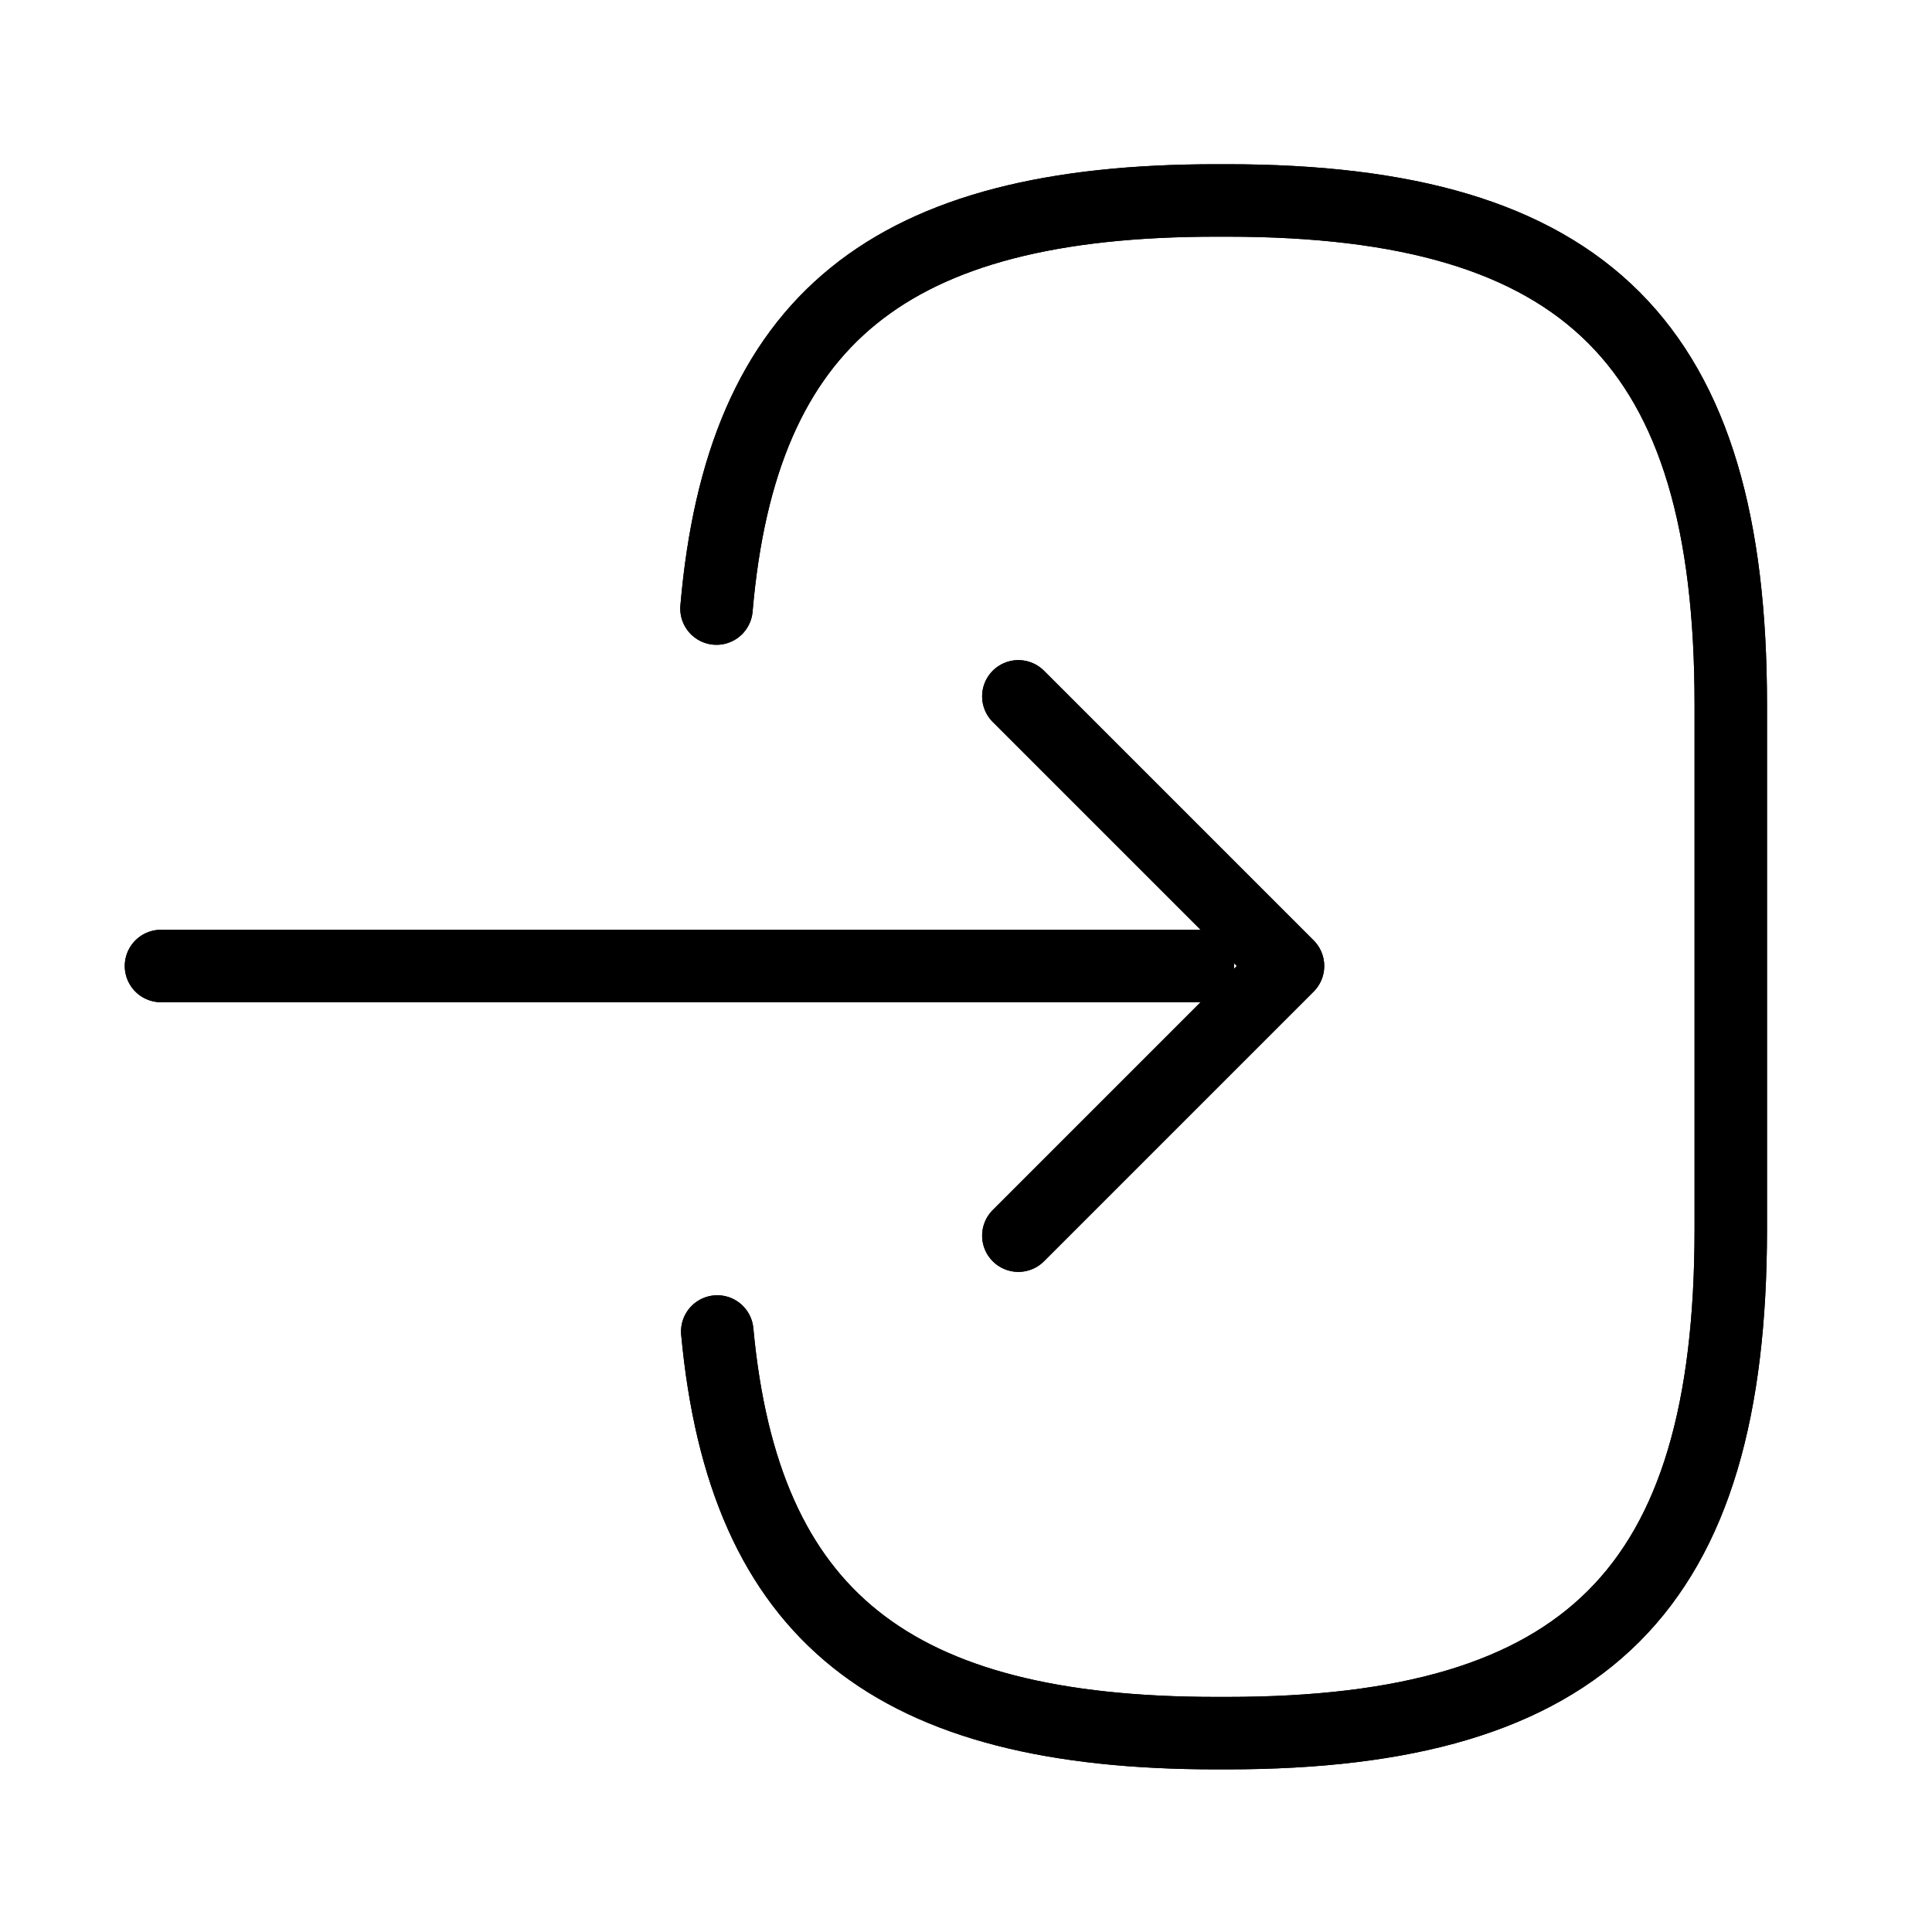
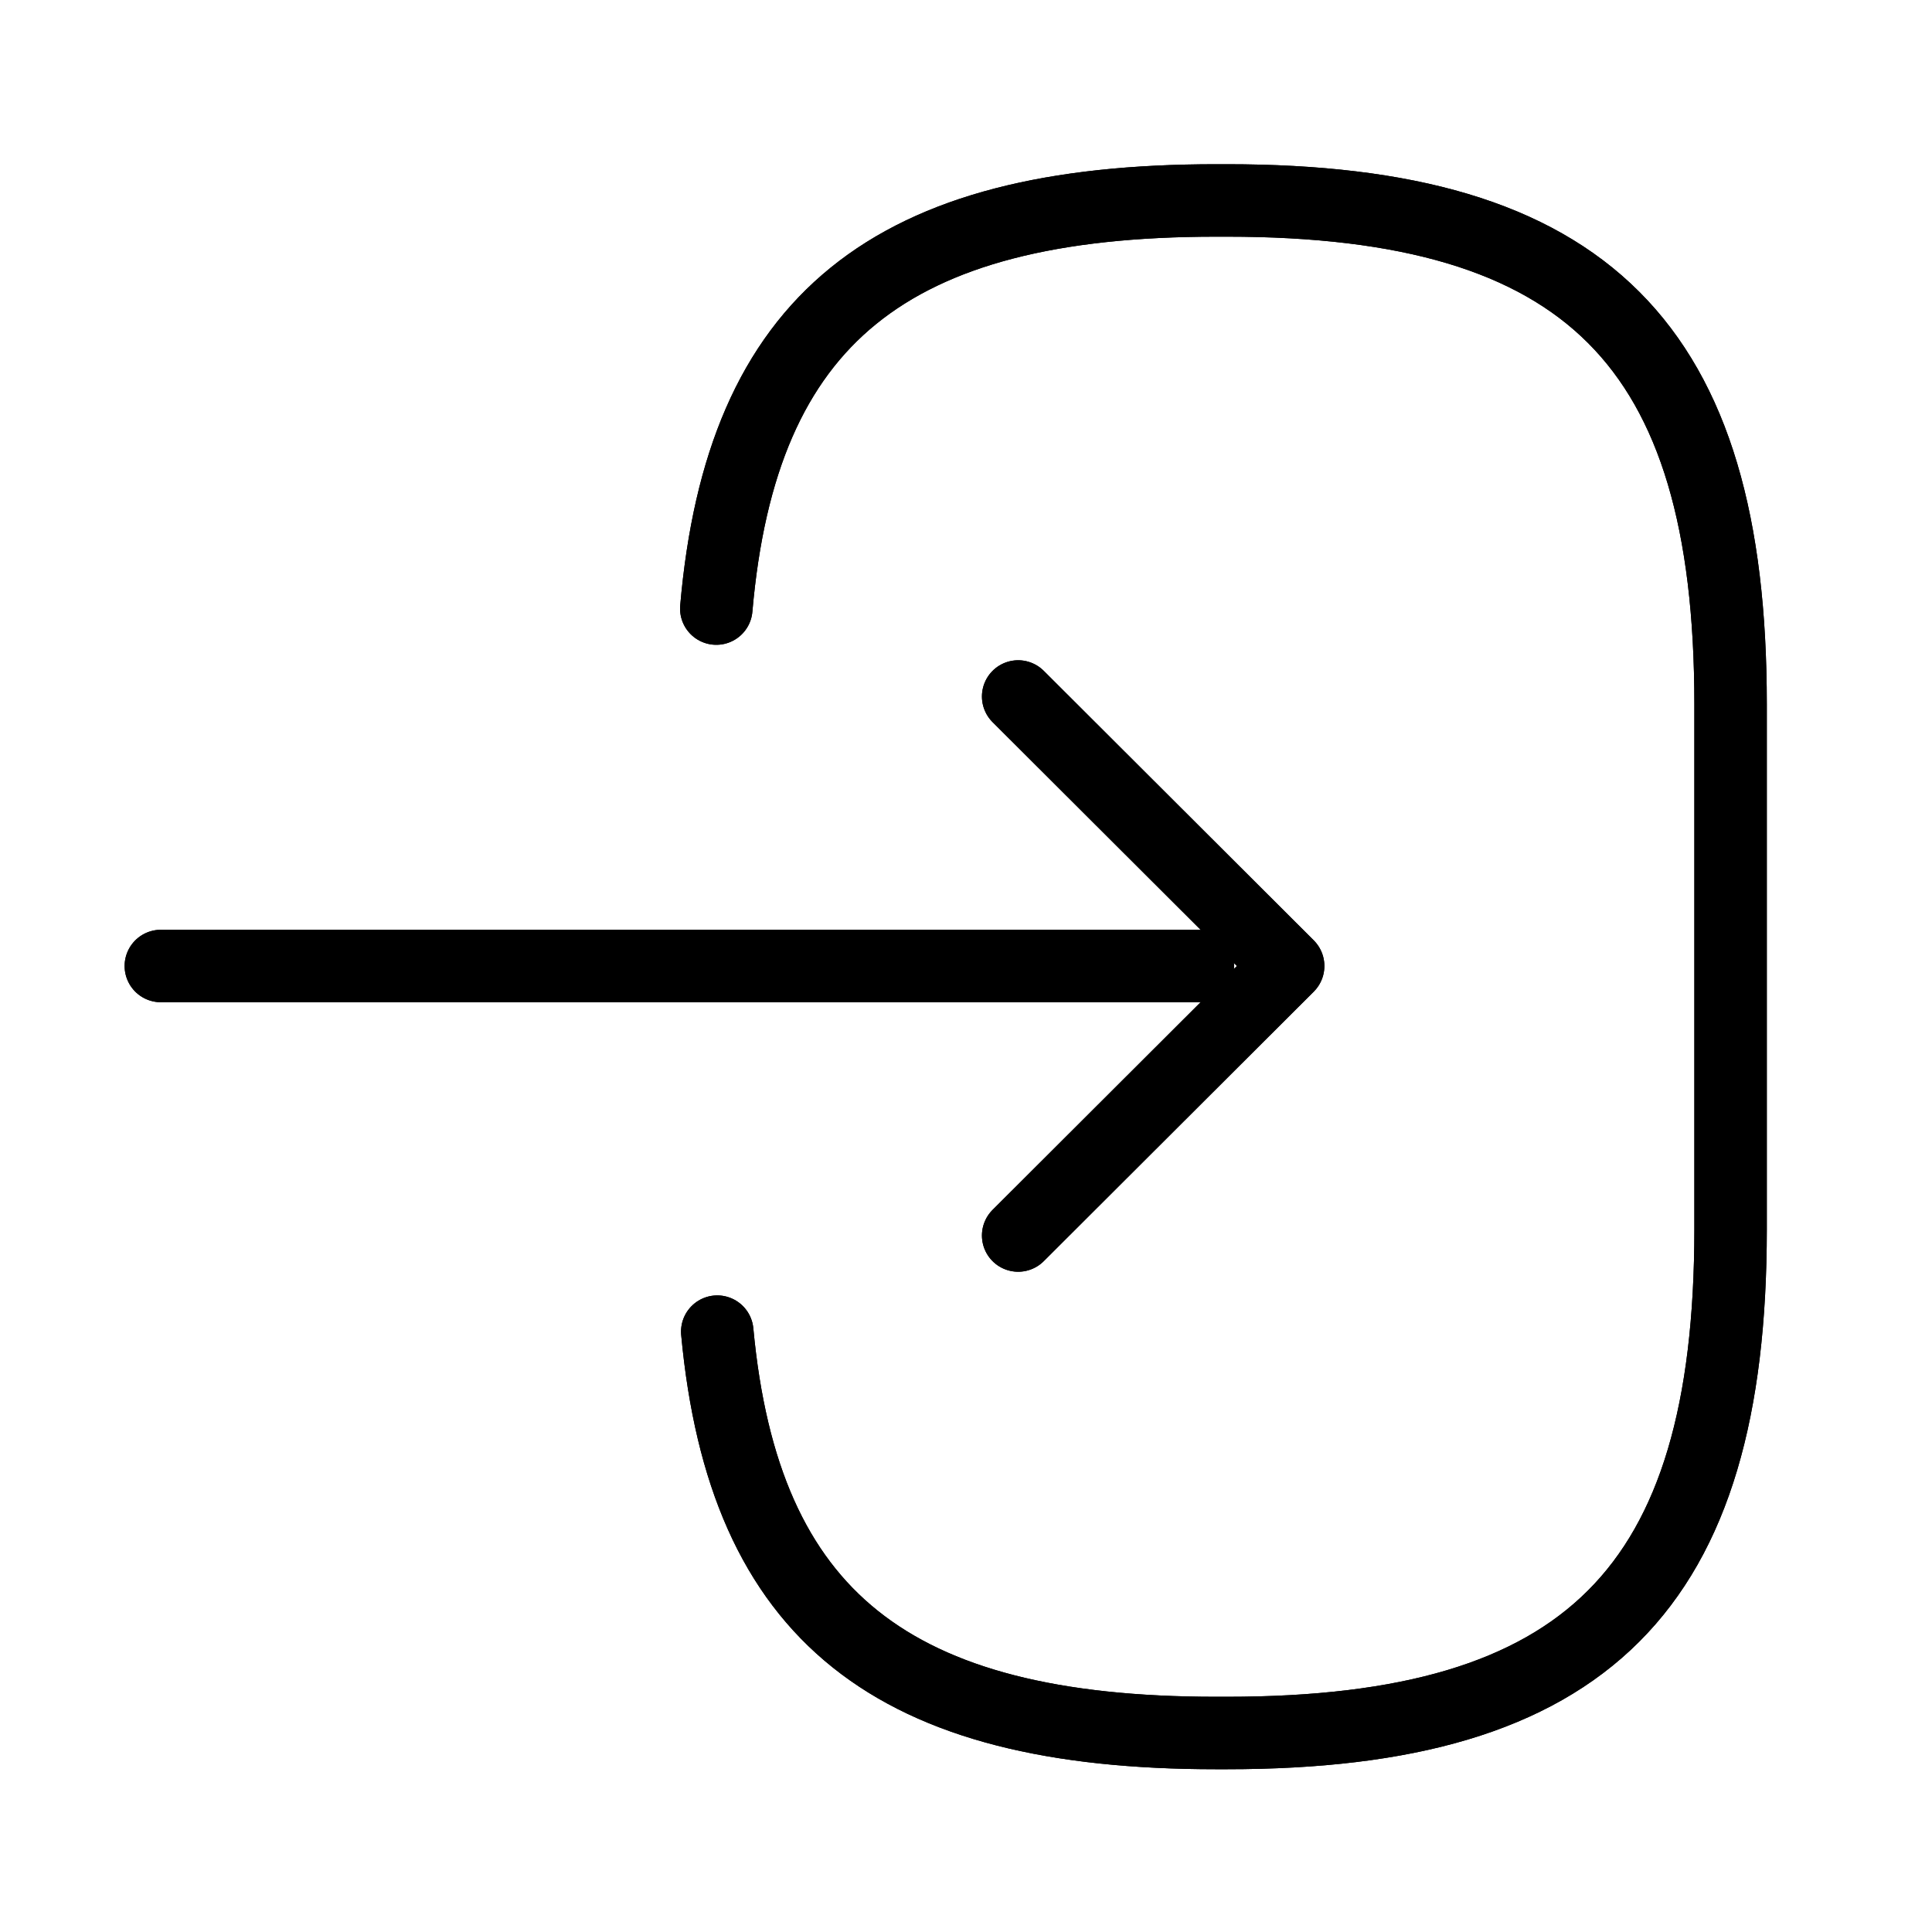
- <svg xmlns="http://www.w3.org/2000/svg" width="20" height="20" viewBox="0 0 40 40" fill="none">
-   <path d="M14.834 12.6C15.35 6.6 18.433 4.15 25.183 4.15H25.4C32.85 4.15 35.834 7.133 35.834 14.583V25.45C35.834 32.9 32.85 35.883 25.4 35.883H25.183C18.483 35.883 15.4 33.467 14.85 27.567" stroke="currentColor" stroke-width="1.5" stroke-linecap="round" stroke-linejoin="round" />
-   <path d="M3.333 20H24.8" stroke="currentColor" stroke-width="1.5" stroke-linecap="round" stroke-linejoin="round" />
-   <path d="M21.084 14.417L26.667 20L21.084 25.583" stroke="currentColor" stroke-width="1.5" stroke-linecap="round" stroke-linejoin="round" />
-   <path d="M14.834 12.6C15.35 6.6 18.433 4.15 25.183 4.15H25.4C32.85 4.15 35.834 7.133 35.834 14.583V25.45C35.834 32.9 32.85 35.883 25.4 35.883H25.183C18.483 35.883 15.4 33.467 14.85 27.567" stroke="currentColor" stroke-width="1.5" stroke-linecap="round" stroke-linejoin="round" />
-   <path d="M3.333 20H24.8" stroke="currentColor" stroke-width="1.5" stroke-linecap="round" stroke-linejoin="round" />
-   <path d="M21.084 14.417L26.667 20L21.084 25.583" stroke="currentColor" stroke-width="1.5" stroke-linecap="round" stroke-linejoin="round" />
+ <svg xmlns="http://www.w3.org/2000/svg" width="20" height="20" fill="none" viewBox="0 0 40 40">
+   <path stroke="currentcolor" stroke-linecap="round" stroke-linejoin="round" stroke-width="1.5" d="M14.83 12.6c.52-6 3.6-8.45 10.35-8.45h.22c7.45 0 10.43 2.98 10.43 10.43v10.87c0 7.45-2.98 10.43-10.43 10.43h-.22c-6.7 0-9.78-2.41-10.33-8.31M3.33 20H24.8" />
+   <path stroke="currentcolor" stroke-linecap="round" stroke-linejoin="round" stroke-width="1.5" d="M21.08 14.42 26.67 20l-5.59 5.58" />
+   <path stroke="currentcolor" stroke-linecap="round" stroke-linejoin="round" stroke-width="1.5" d="M14.83 12.6c.52-6 3.6-8.45 10.35-8.45h.22c7.45 0 10.43 2.98 10.43 10.43v10.87c0 7.45-2.98 10.43-10.43 10.43h-.22c-6.7 0-9.78-2.41-10.33-8.31M3.33 20H24.8" />
+   <path stroke="currentcolor" stroke-linecap="round" stroke-linejoin="round" stroke-width="1.5" d="M21.08 14.42 26.67 20l-5.59 5.58" />
</svg>
